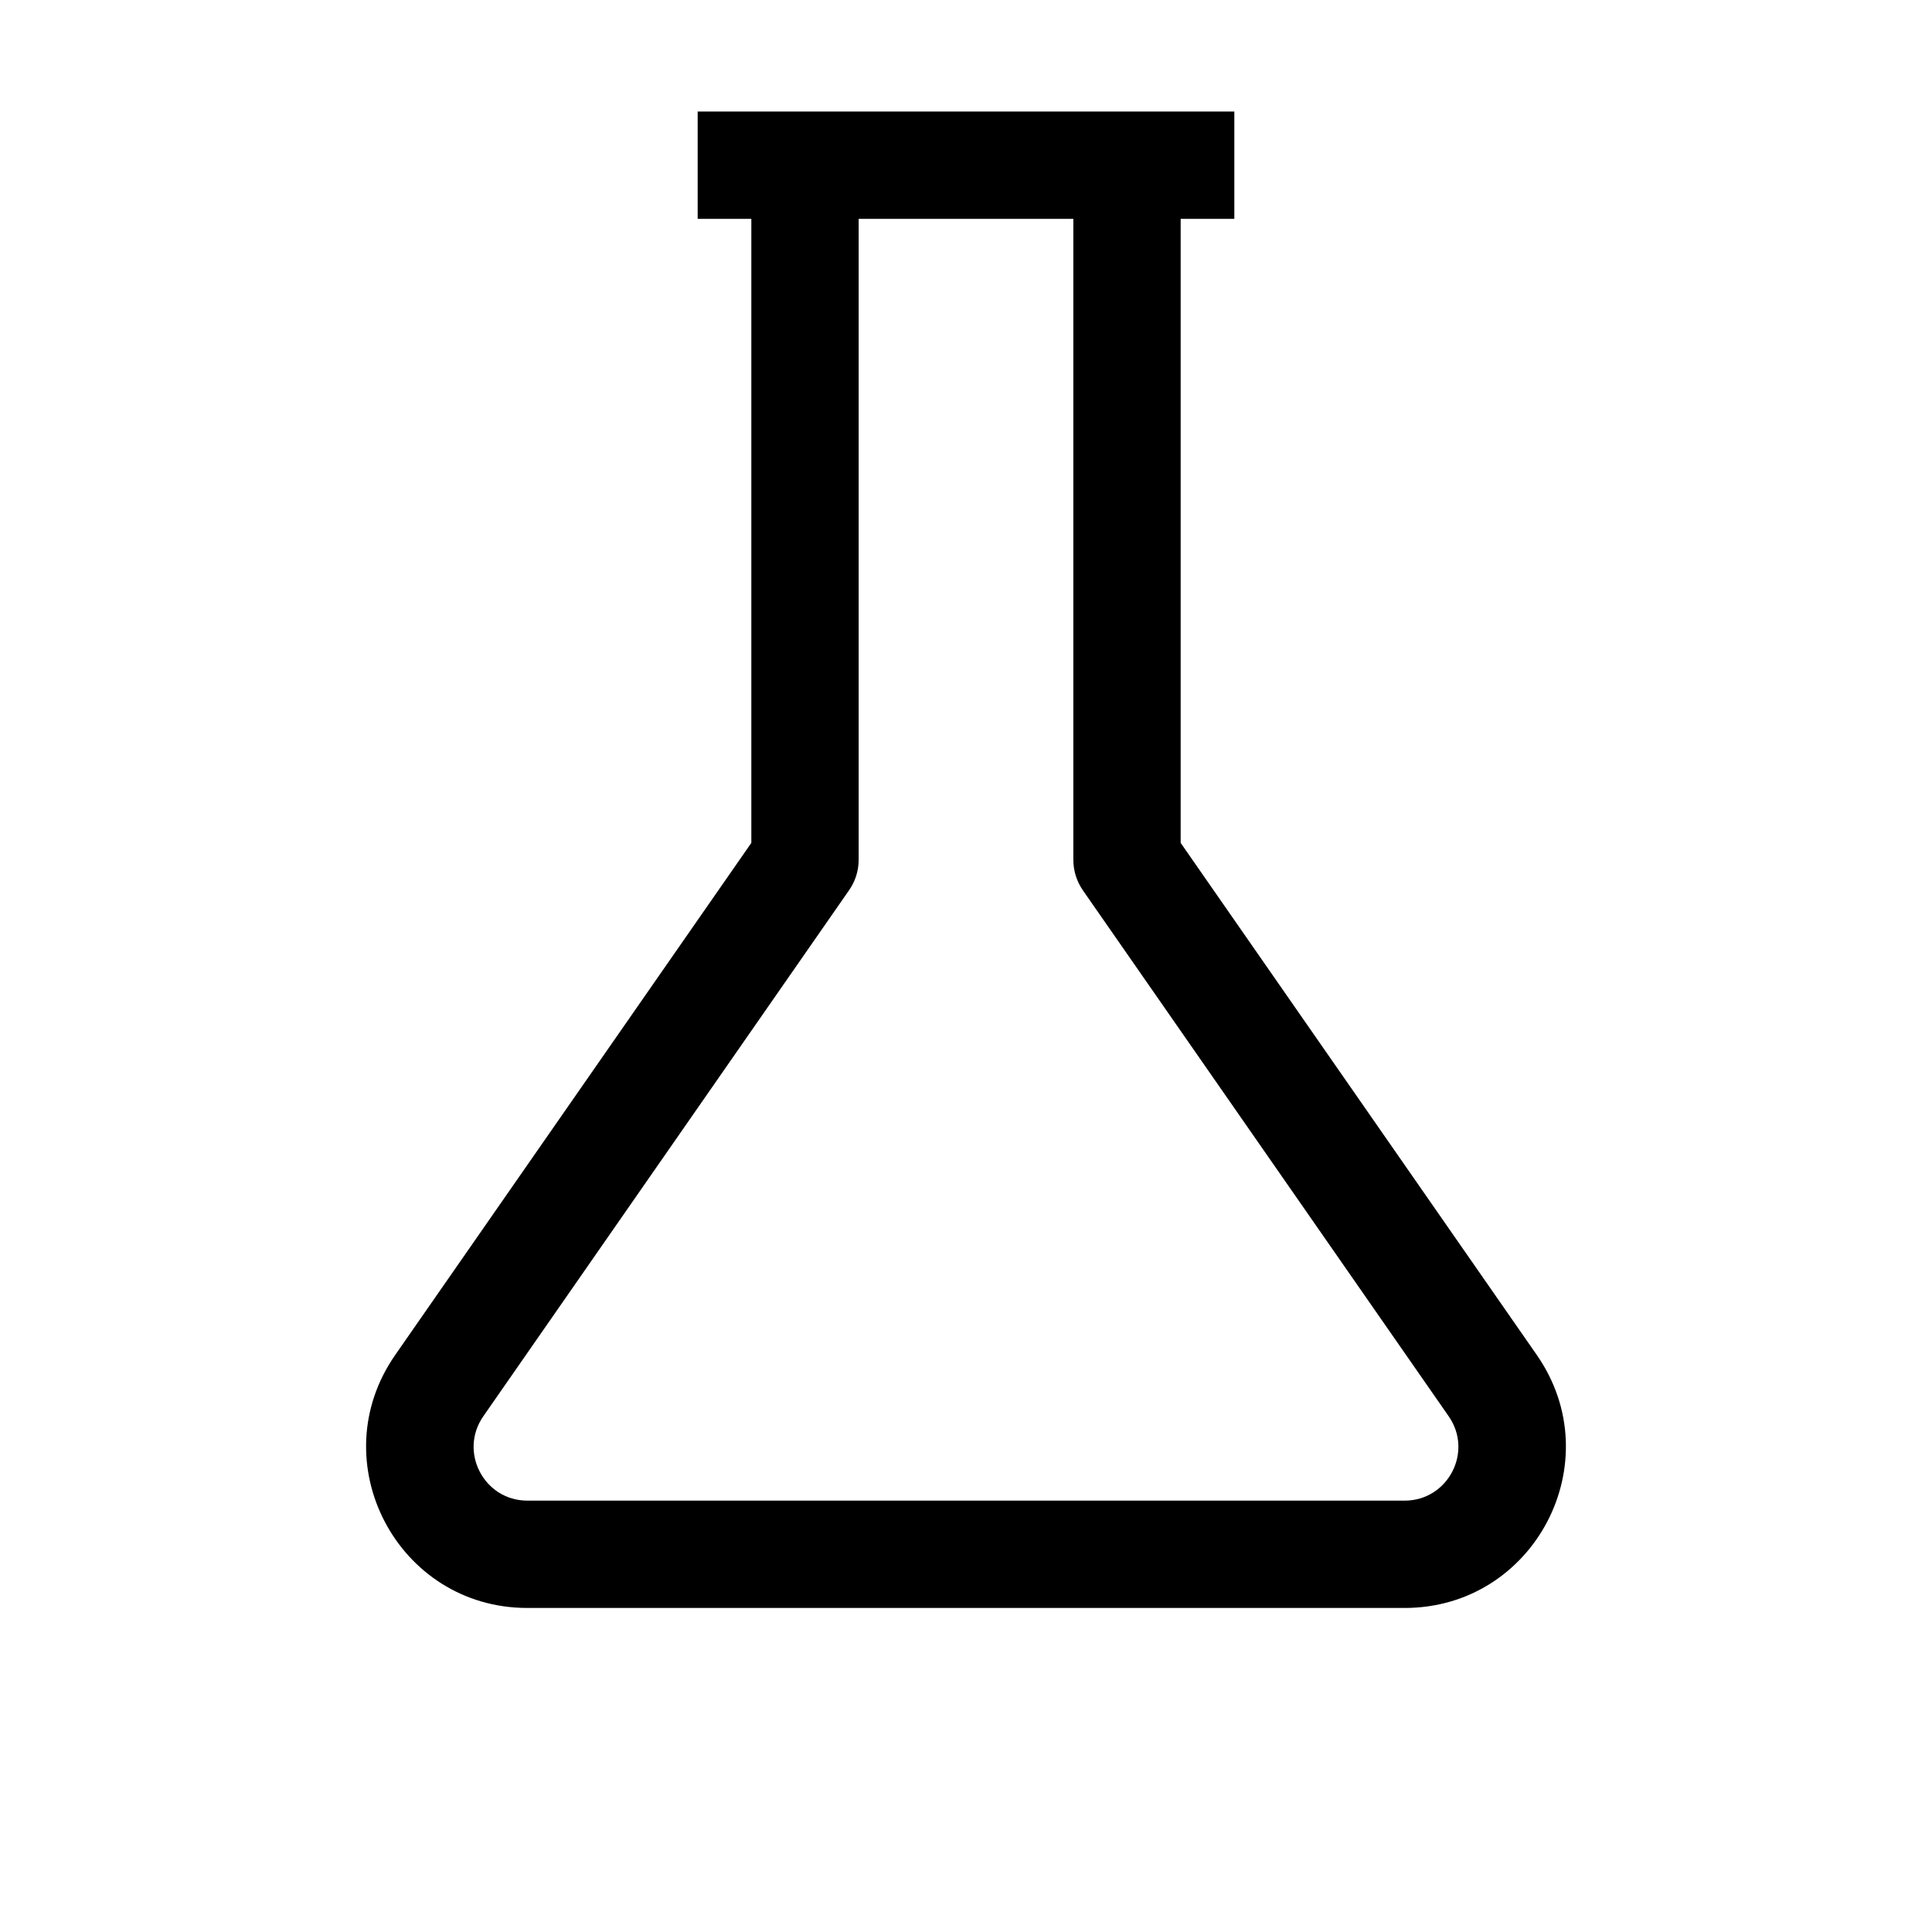
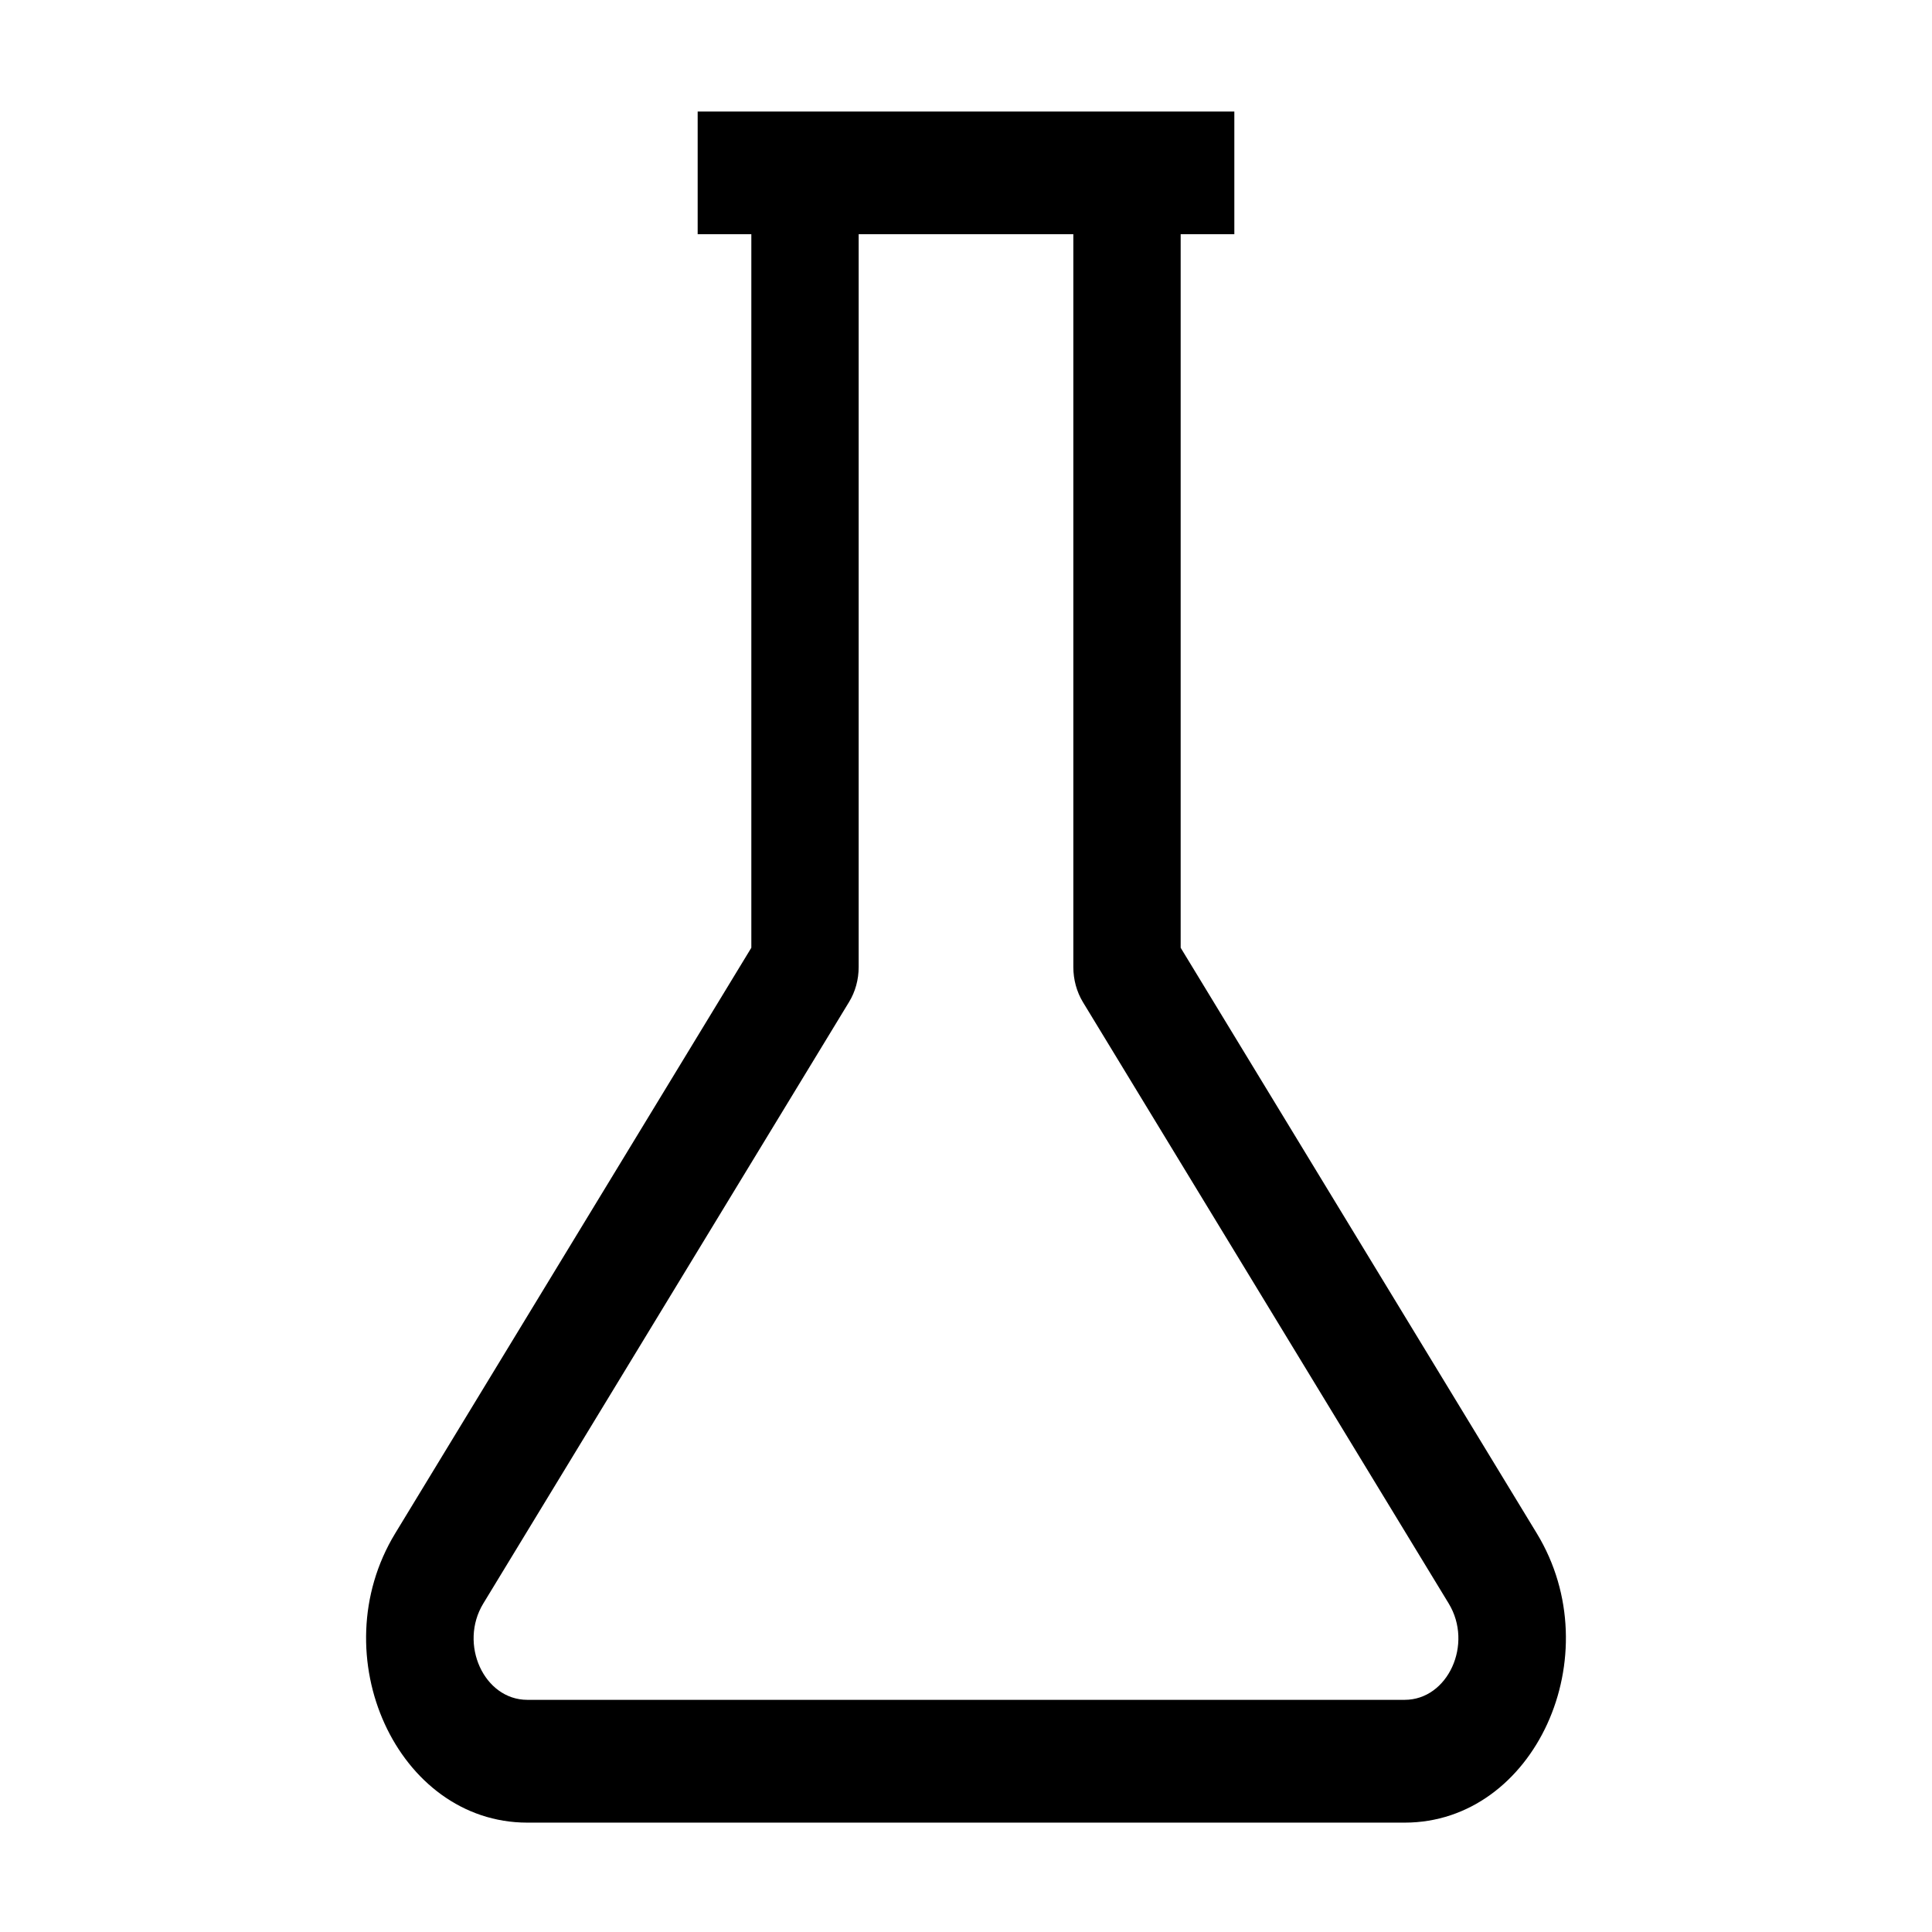
<svg xmlns="http://www.w3.org/2000/svg" width="18" height="18" viewBox="0 0 18 18" fill="none">
-   <path fill-rule="evenodd" clip-rule="evenodd" d="M7 1.039H6.5V2.039H7V2.078V7.853L3.682 12.624C2.99 13.619 3.702 14.981 4.913 14.981H13.087C14.298 14.981 15.01 13.619 14.318 12.624L11 7.853V2.078V2.039H11.5V1.039H11H7ZM10 2.039H8V2.078V8.01C8 8.112 7.969 8.211 7.91 8.295L4.503 13.195C4.272 13.527 4.51 13.981 4.913 13.981H13.087C13.49 13.981 13.728 13.527 13.497 13.195L10.089 8.295C10.031 8.211 10 8.112 10 8.01V2.078V2.039Z" fill="currentColor" />
+   <path fill-rule="evenodd" clip-rule="evenodd" d="M7 1.039H6.5V2.182H7V2.227V8.83L3.682 14.286C2.99 15.424 3.702 16.981 4.913 16.981H13.087C14.298 16.981 15.01 15.424 14.318 14.286L11 8.83V2.227V2.182H11.5V1.039H11H7ZM10 2.182H8V2.227V9.01C8 9.126 7.969 9.24 7.91 9.336L4.503 14.939C4.272 15.318 4.51 15.837 4.913 15.837H13.087C13.49 15.837 13.728 15.318 13.497 14.939L10.089 9.336C10.031 9.24 10 9.126 10 9.01V2.227V2.182Z" fill="currentColor" />
</svg>
